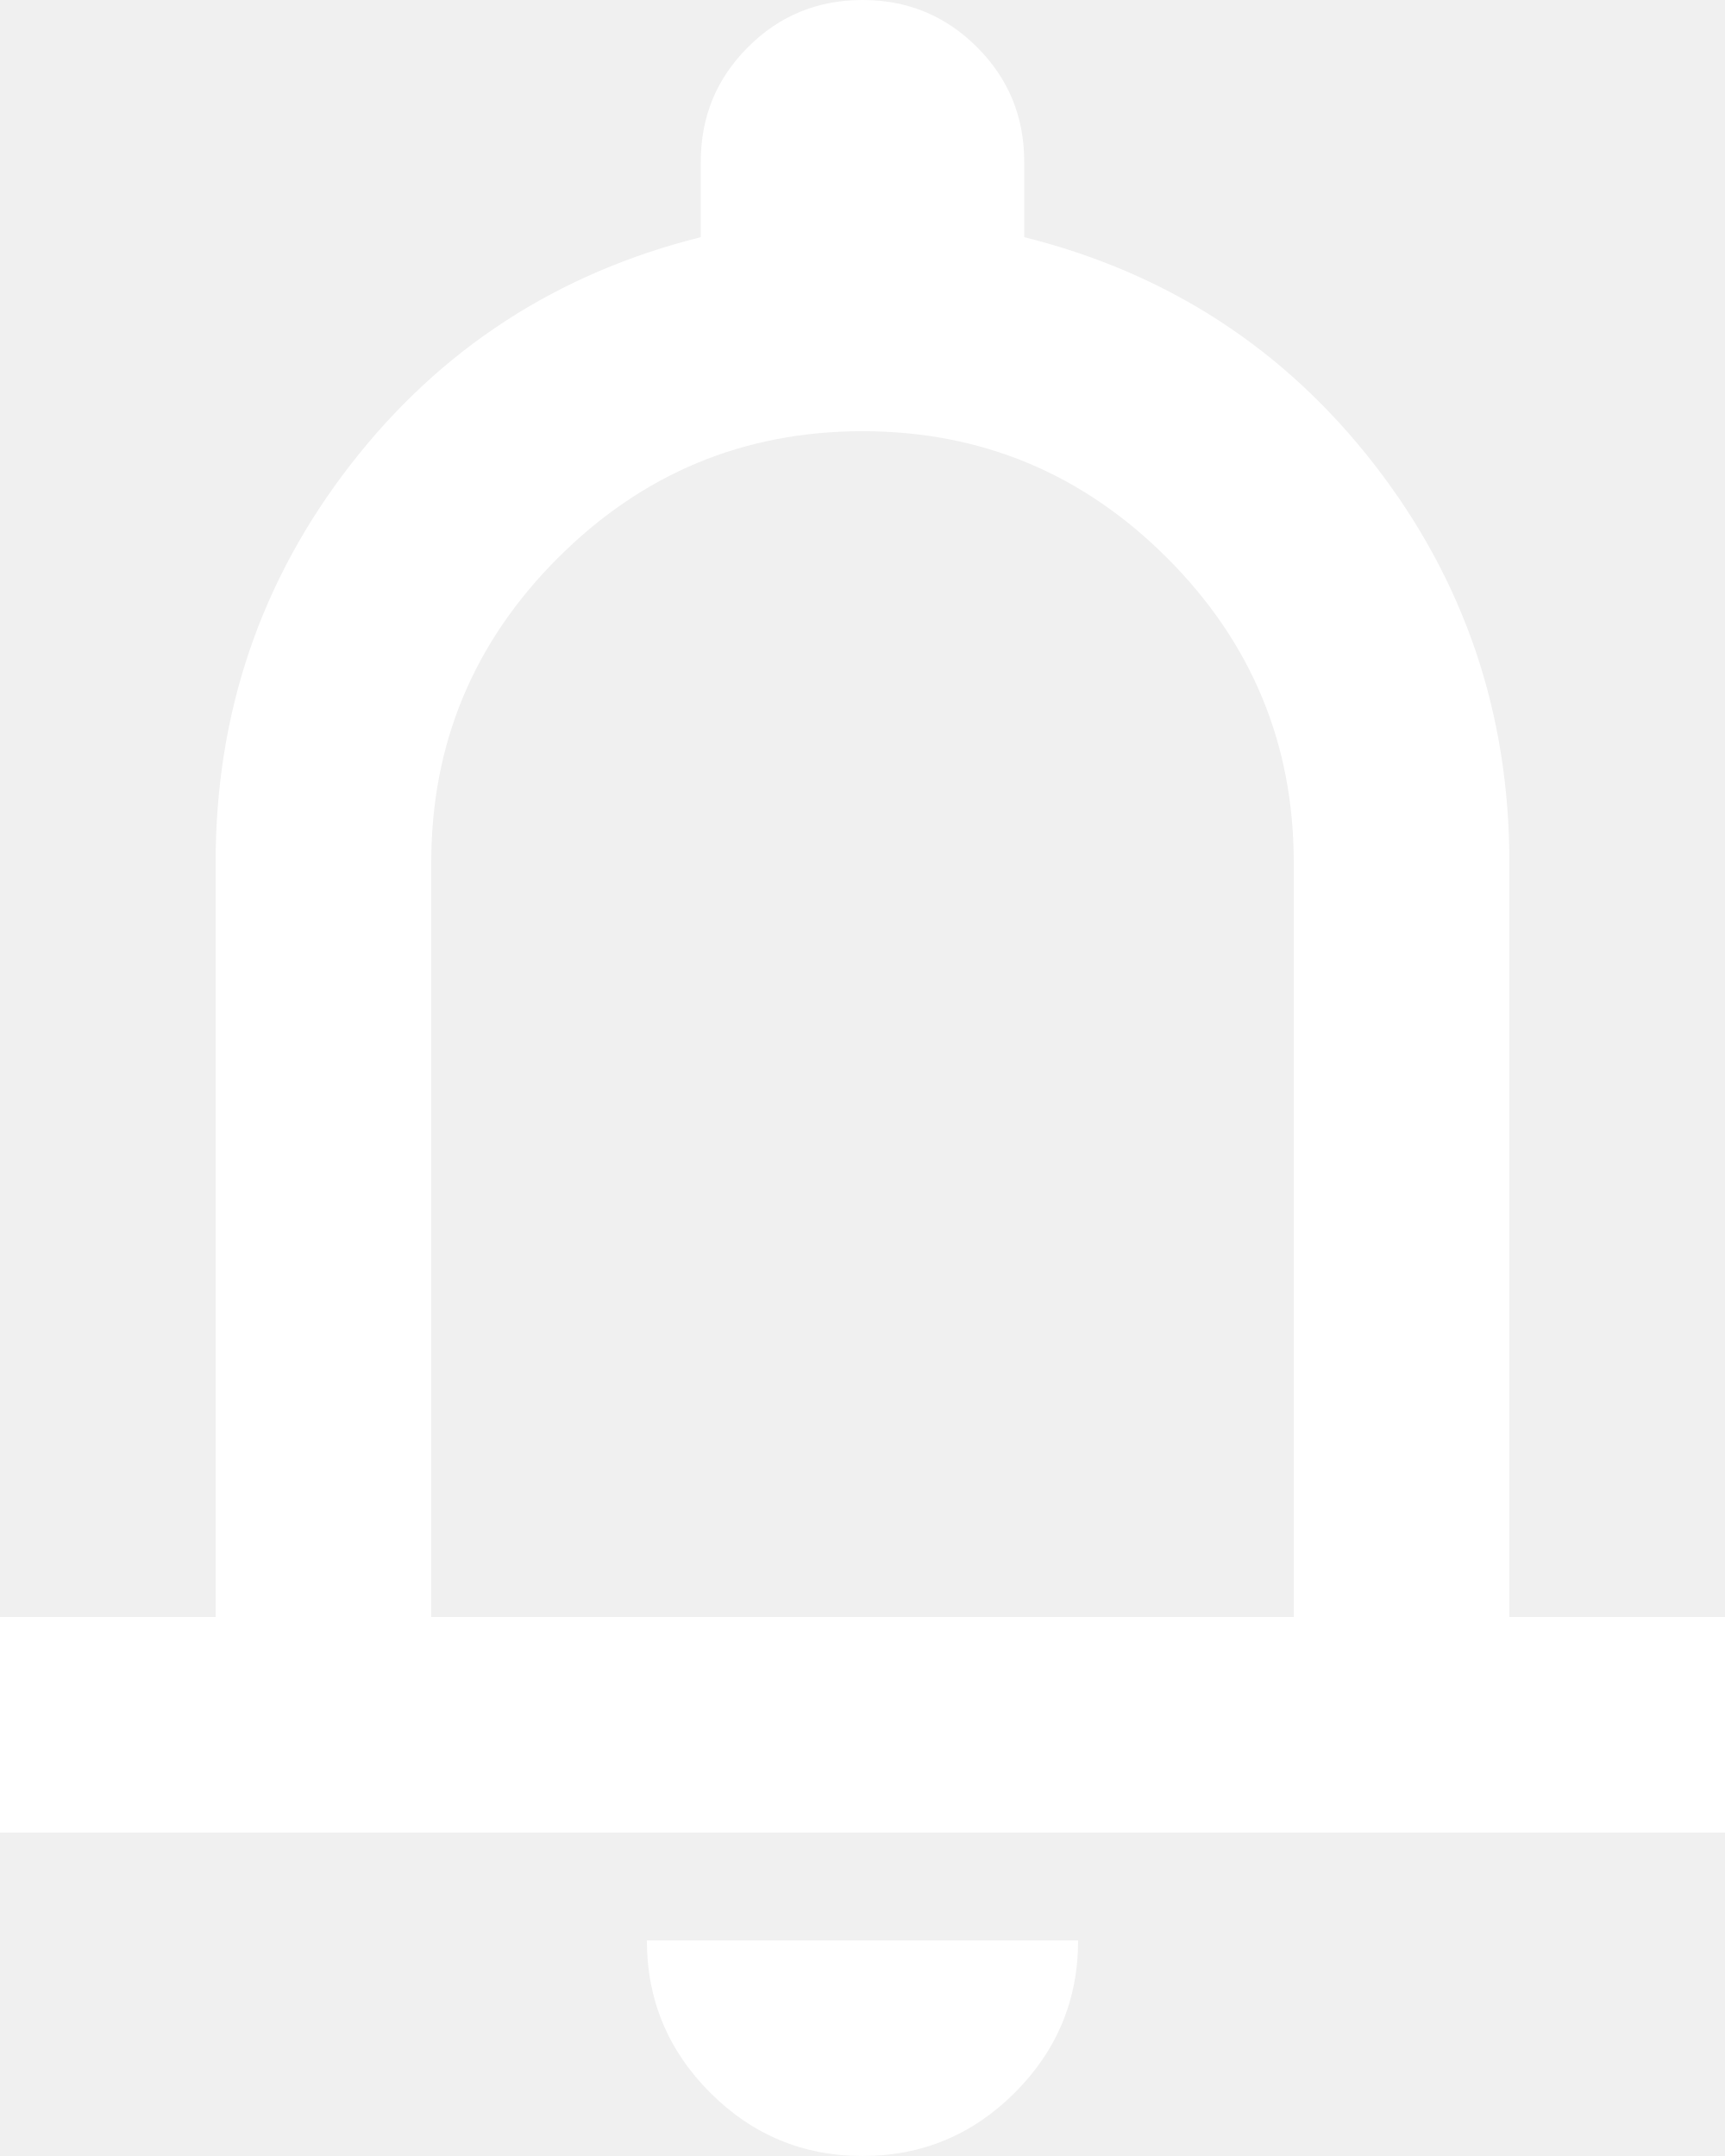
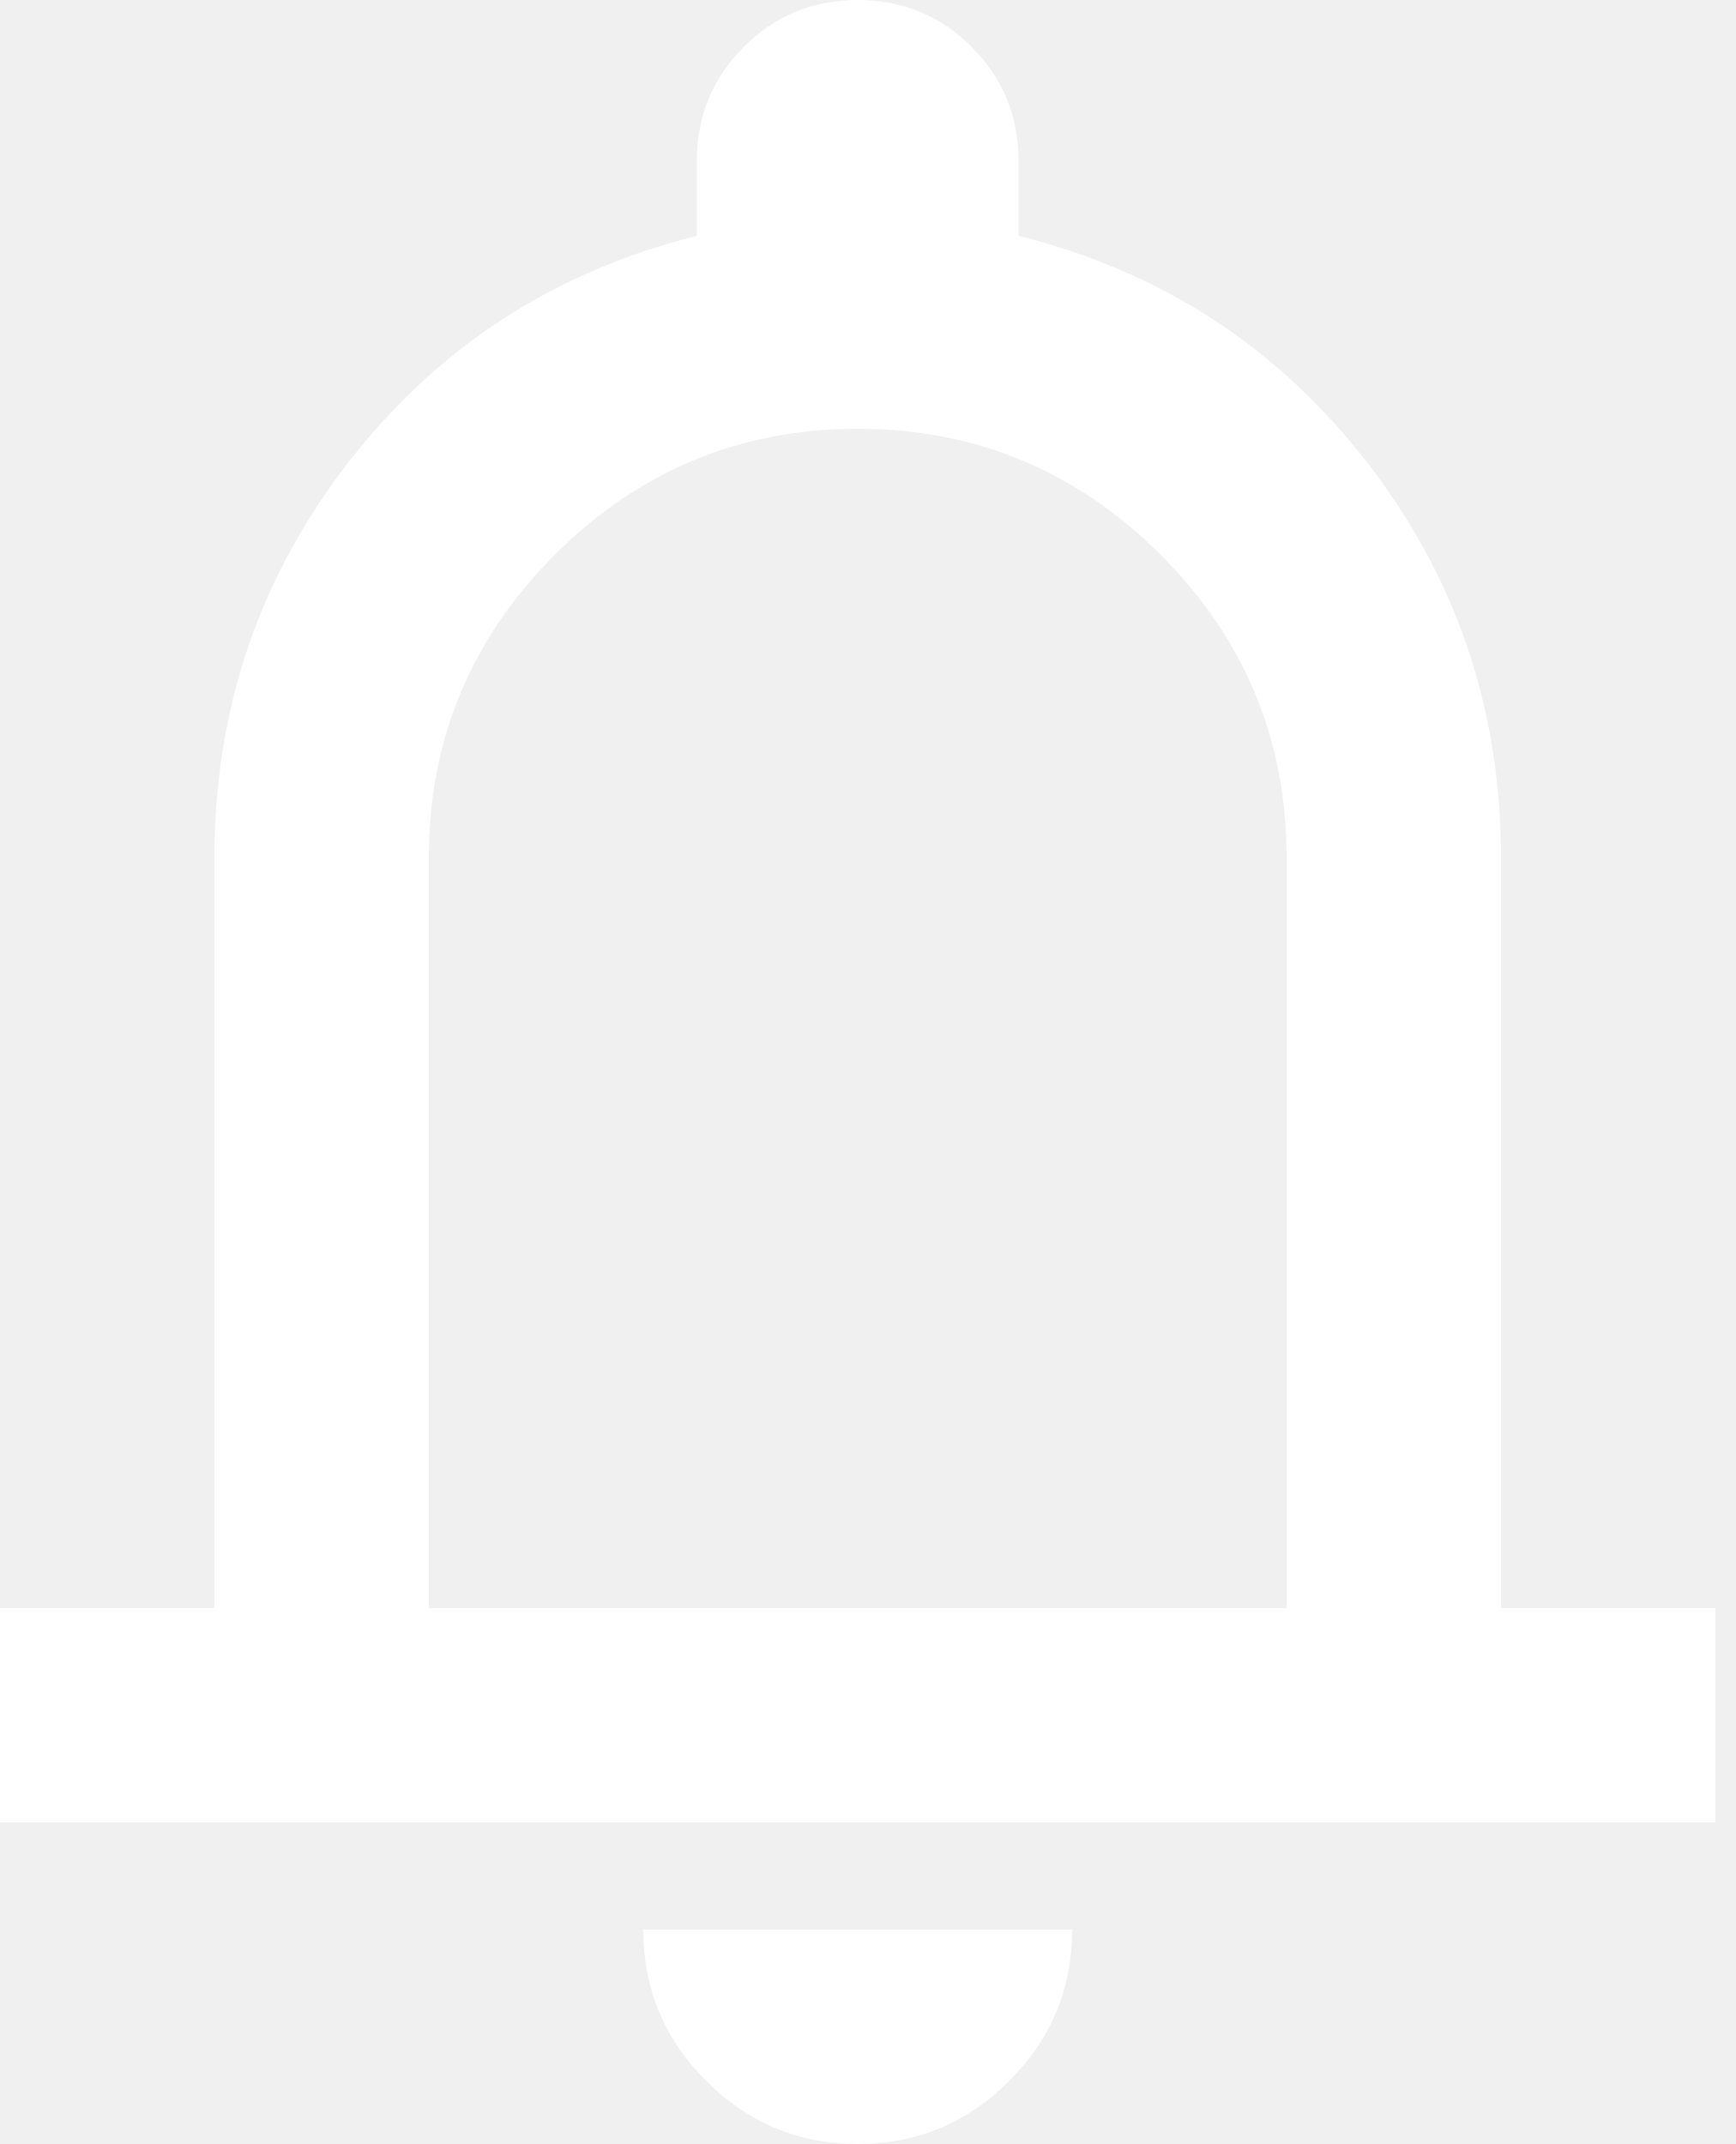
- <svg xmlns="http://www.w3.org/2000/svg" width="20" height="25" viewBox="0 0 20 25" fill="none">
-   <mask id="mask0_10_159" style="mask-type:alpha" maskUnits="userSpaceOnUse" x="-5" y="-3" width="30" height="31">
-     <rect x="-5" y="-2.5" width="30" height="30" fill="#D9D9D9" />
+ <svg xmlns="http://www.w3.org/2000/svg" width="34" height="42" viewBox="0 0 34 42" fill="none">
+   <mask id="mask0_7_306" style="mask-type:alpha" maskUnits="userSpaceOnUse" x="-9" y="-5" width="51" height="52">
+     <rect x="-8.4" y="-4.2" width="50.4" height="50.4" fill="#D9D9D9" />
  </mask>
-   <g mask="url(#mask0_10_159)">
-     <path d="M0 21.25V18.75H2.5V10C2.5 8.271 3.021 6.734 4.062 5.391C5.104 4.047 6.458 3.167 8.125 2.75V1.875C8.125 1.354 8.307 0.911 8.672 0.547C9.036 0.182 9.479 0 10 0C10.521 0 10.963 0.182 11.328 0.547C11.693 0.911 11.875 1.354 11.875 1.875V2.75C13.542 3.167 14.896 4.047 15.938 5.391C16.979 6.734 17.5 8.271 17.5 10V18.75H20V21.25H0ZM10 25C9.312 25 8.724 24.755 8.234 24.266C7.745 23.776 7.5 23.188 7.5 22.5H12.5C12.5 23.188 12.255 23.776 11.766 24.266C11.276 24.755 10.688 25 10 25ZM5 18.75H15V10C15 8.625 14.51 7.448 13.531 6.469C12.552 5.49 11.375 5 10 5C8.625 5 7.448 5.49 6.469 6.469C5.49 7.448 5 8.625 5 10V18.75Z" fill="white" />
+   <g mask="url(#mask0_7_306)">
+     <path d="M0 35.7V31.5H4.2V16.8C4.2 13.895 5.075 11.314 6.825 9.056C8.575 6.799 10.85 5.32 13.65 4.62V3.15C13.65 2.275 13.956 1.531 14.569 0.919C15.181 0.306 15.925 0 16.8 0C17.675 0 18.419 0.306 19.031 0.919C19.644 1.531 19.95 2.275 19.95 3.15V4.62C22.75 5.32 25.025 6.799 26.775 9.056C28.525 11.314 29.4 13.895 29.4 16.8V31.5H33.6V35.7H0ZM16.8 42C15.645 42 14.656 41.589 13.834 40.766C13.011 39.944 12.6 38.955 12.6 37.8H21C21 38.955 20.589 39.944 19.766 40.766C18.944 41.589 17.955 42 16.8 42ZM8.4 31.5H25.2V16.8C25.2 14.49 24.378 12.512 22.733 10.867C21.087 9.223 19.11 8.4 16.8 8.4C14.49 8.4 12.512 9.223 10.867 10.867C9.223 12.512 8.4 14.49 8.4 16.8V31.5Z" fill="white" />
  </g>
</svg>
